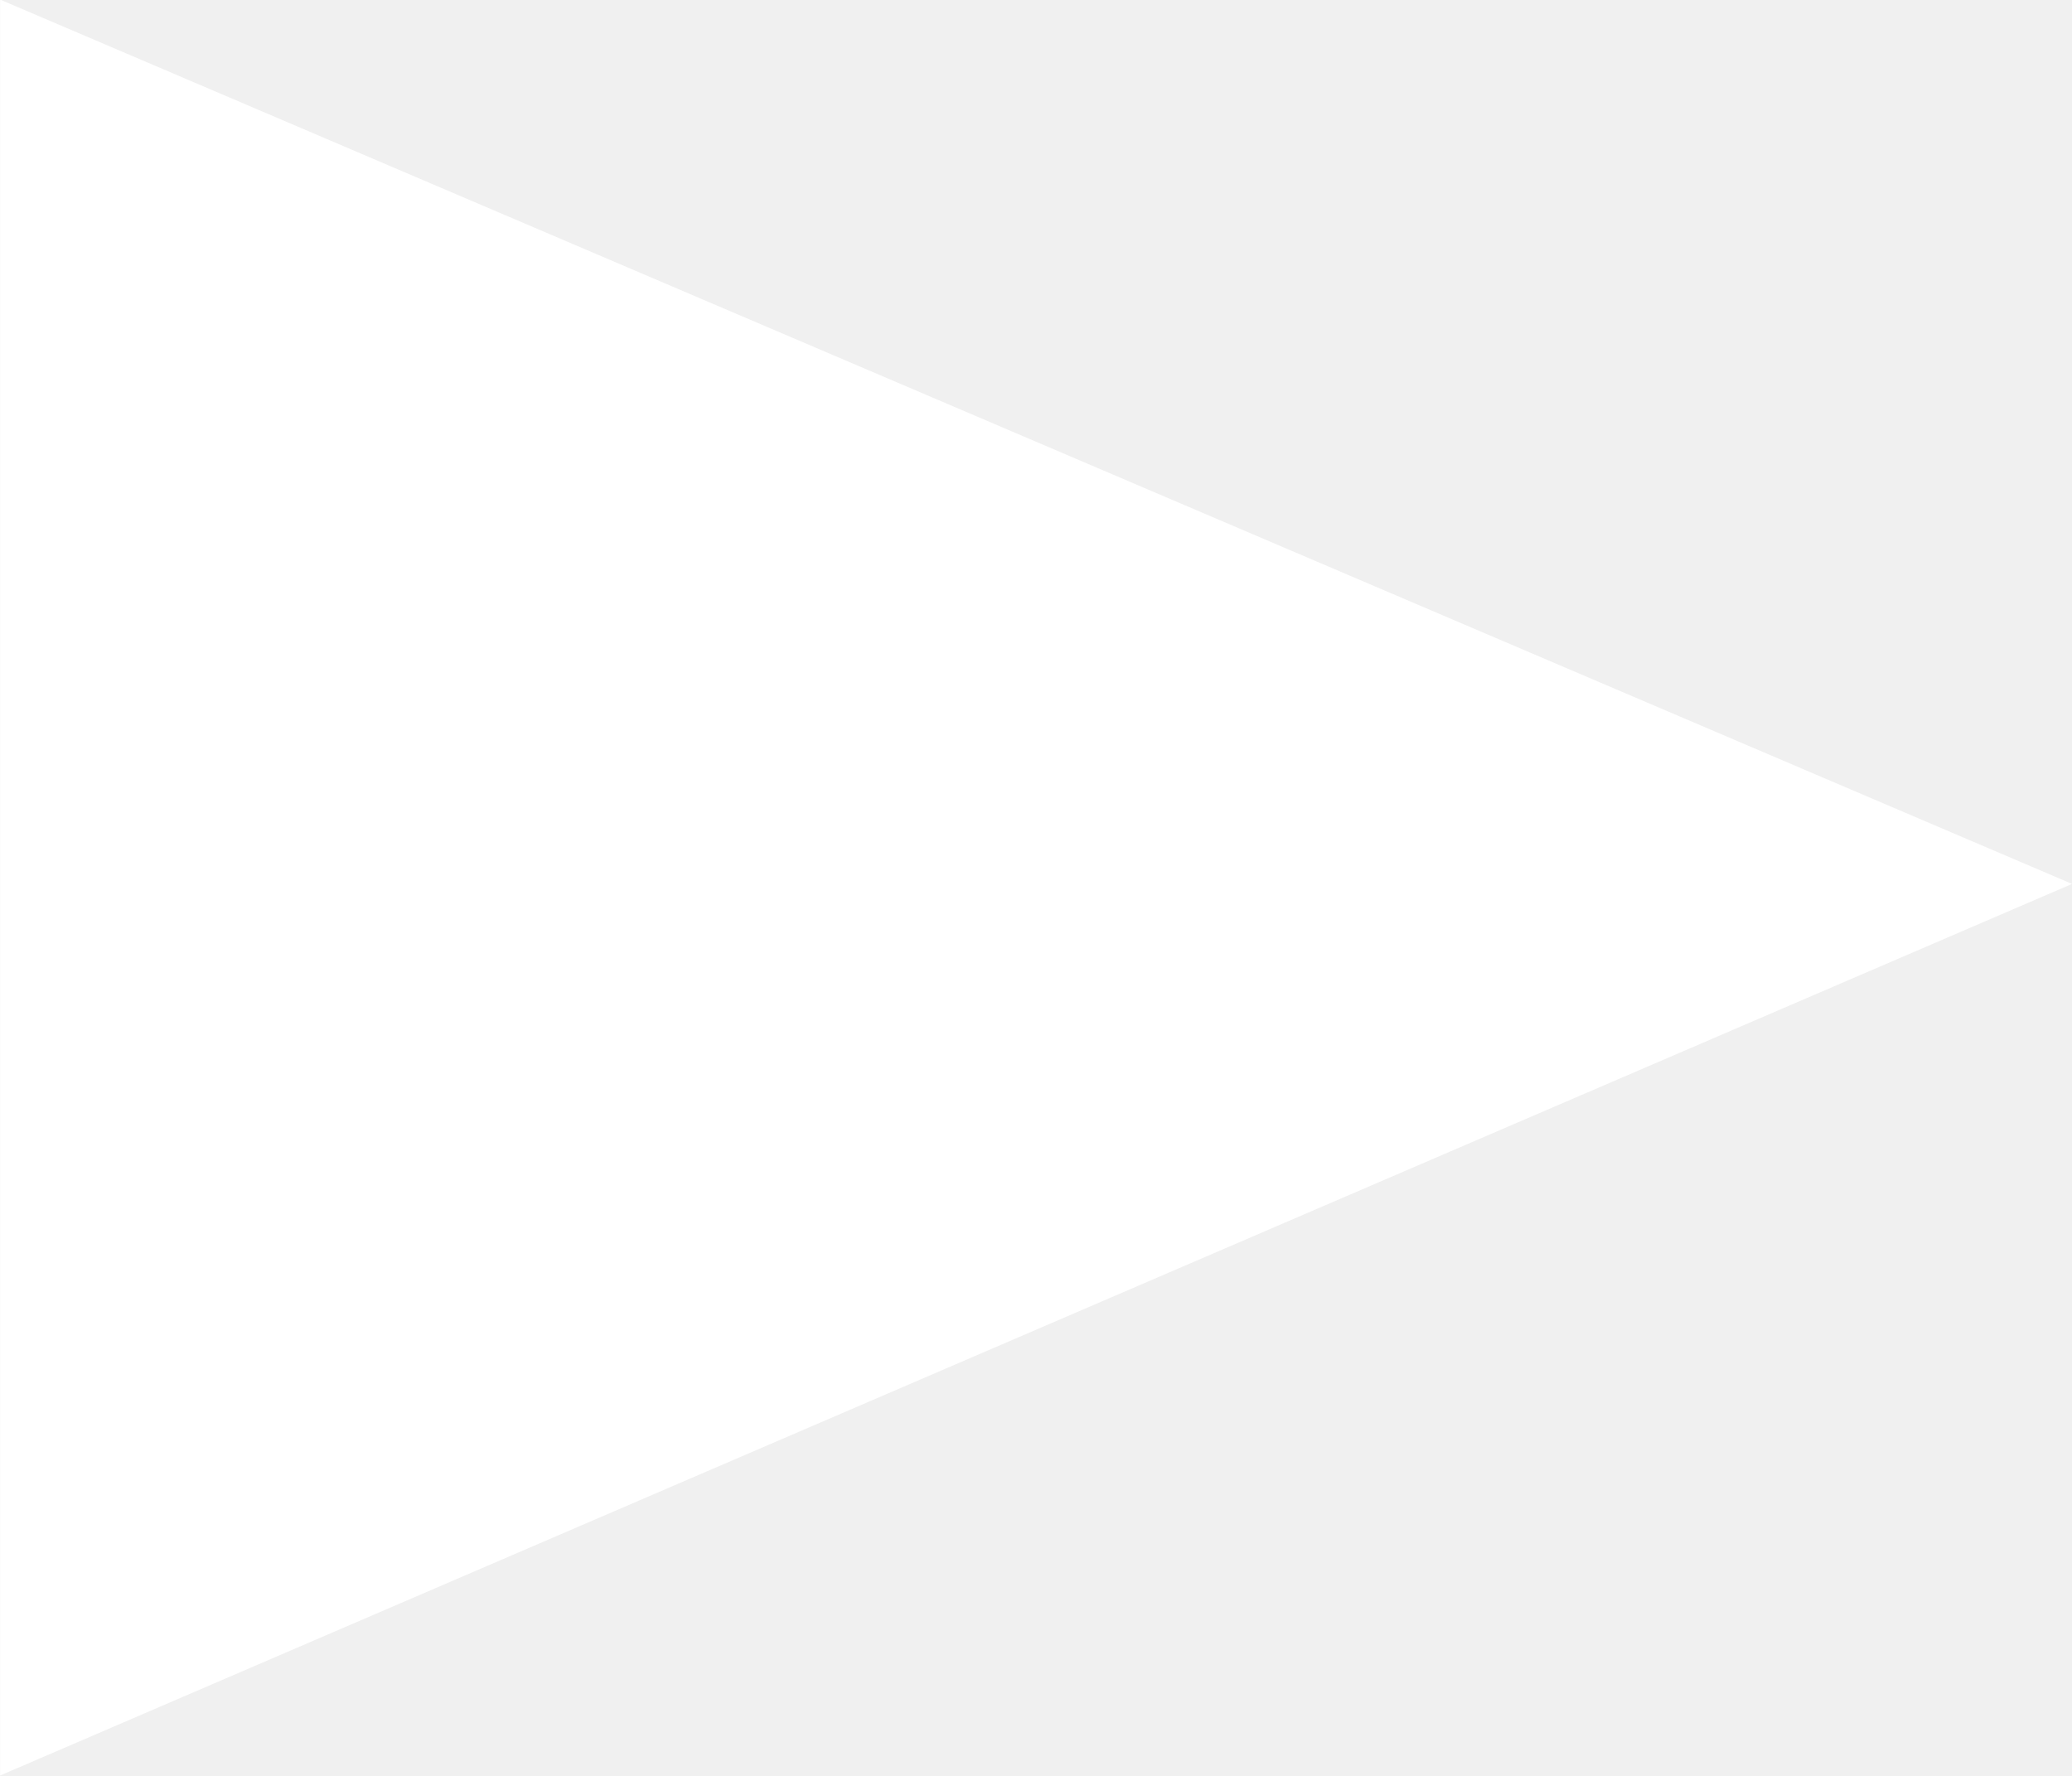
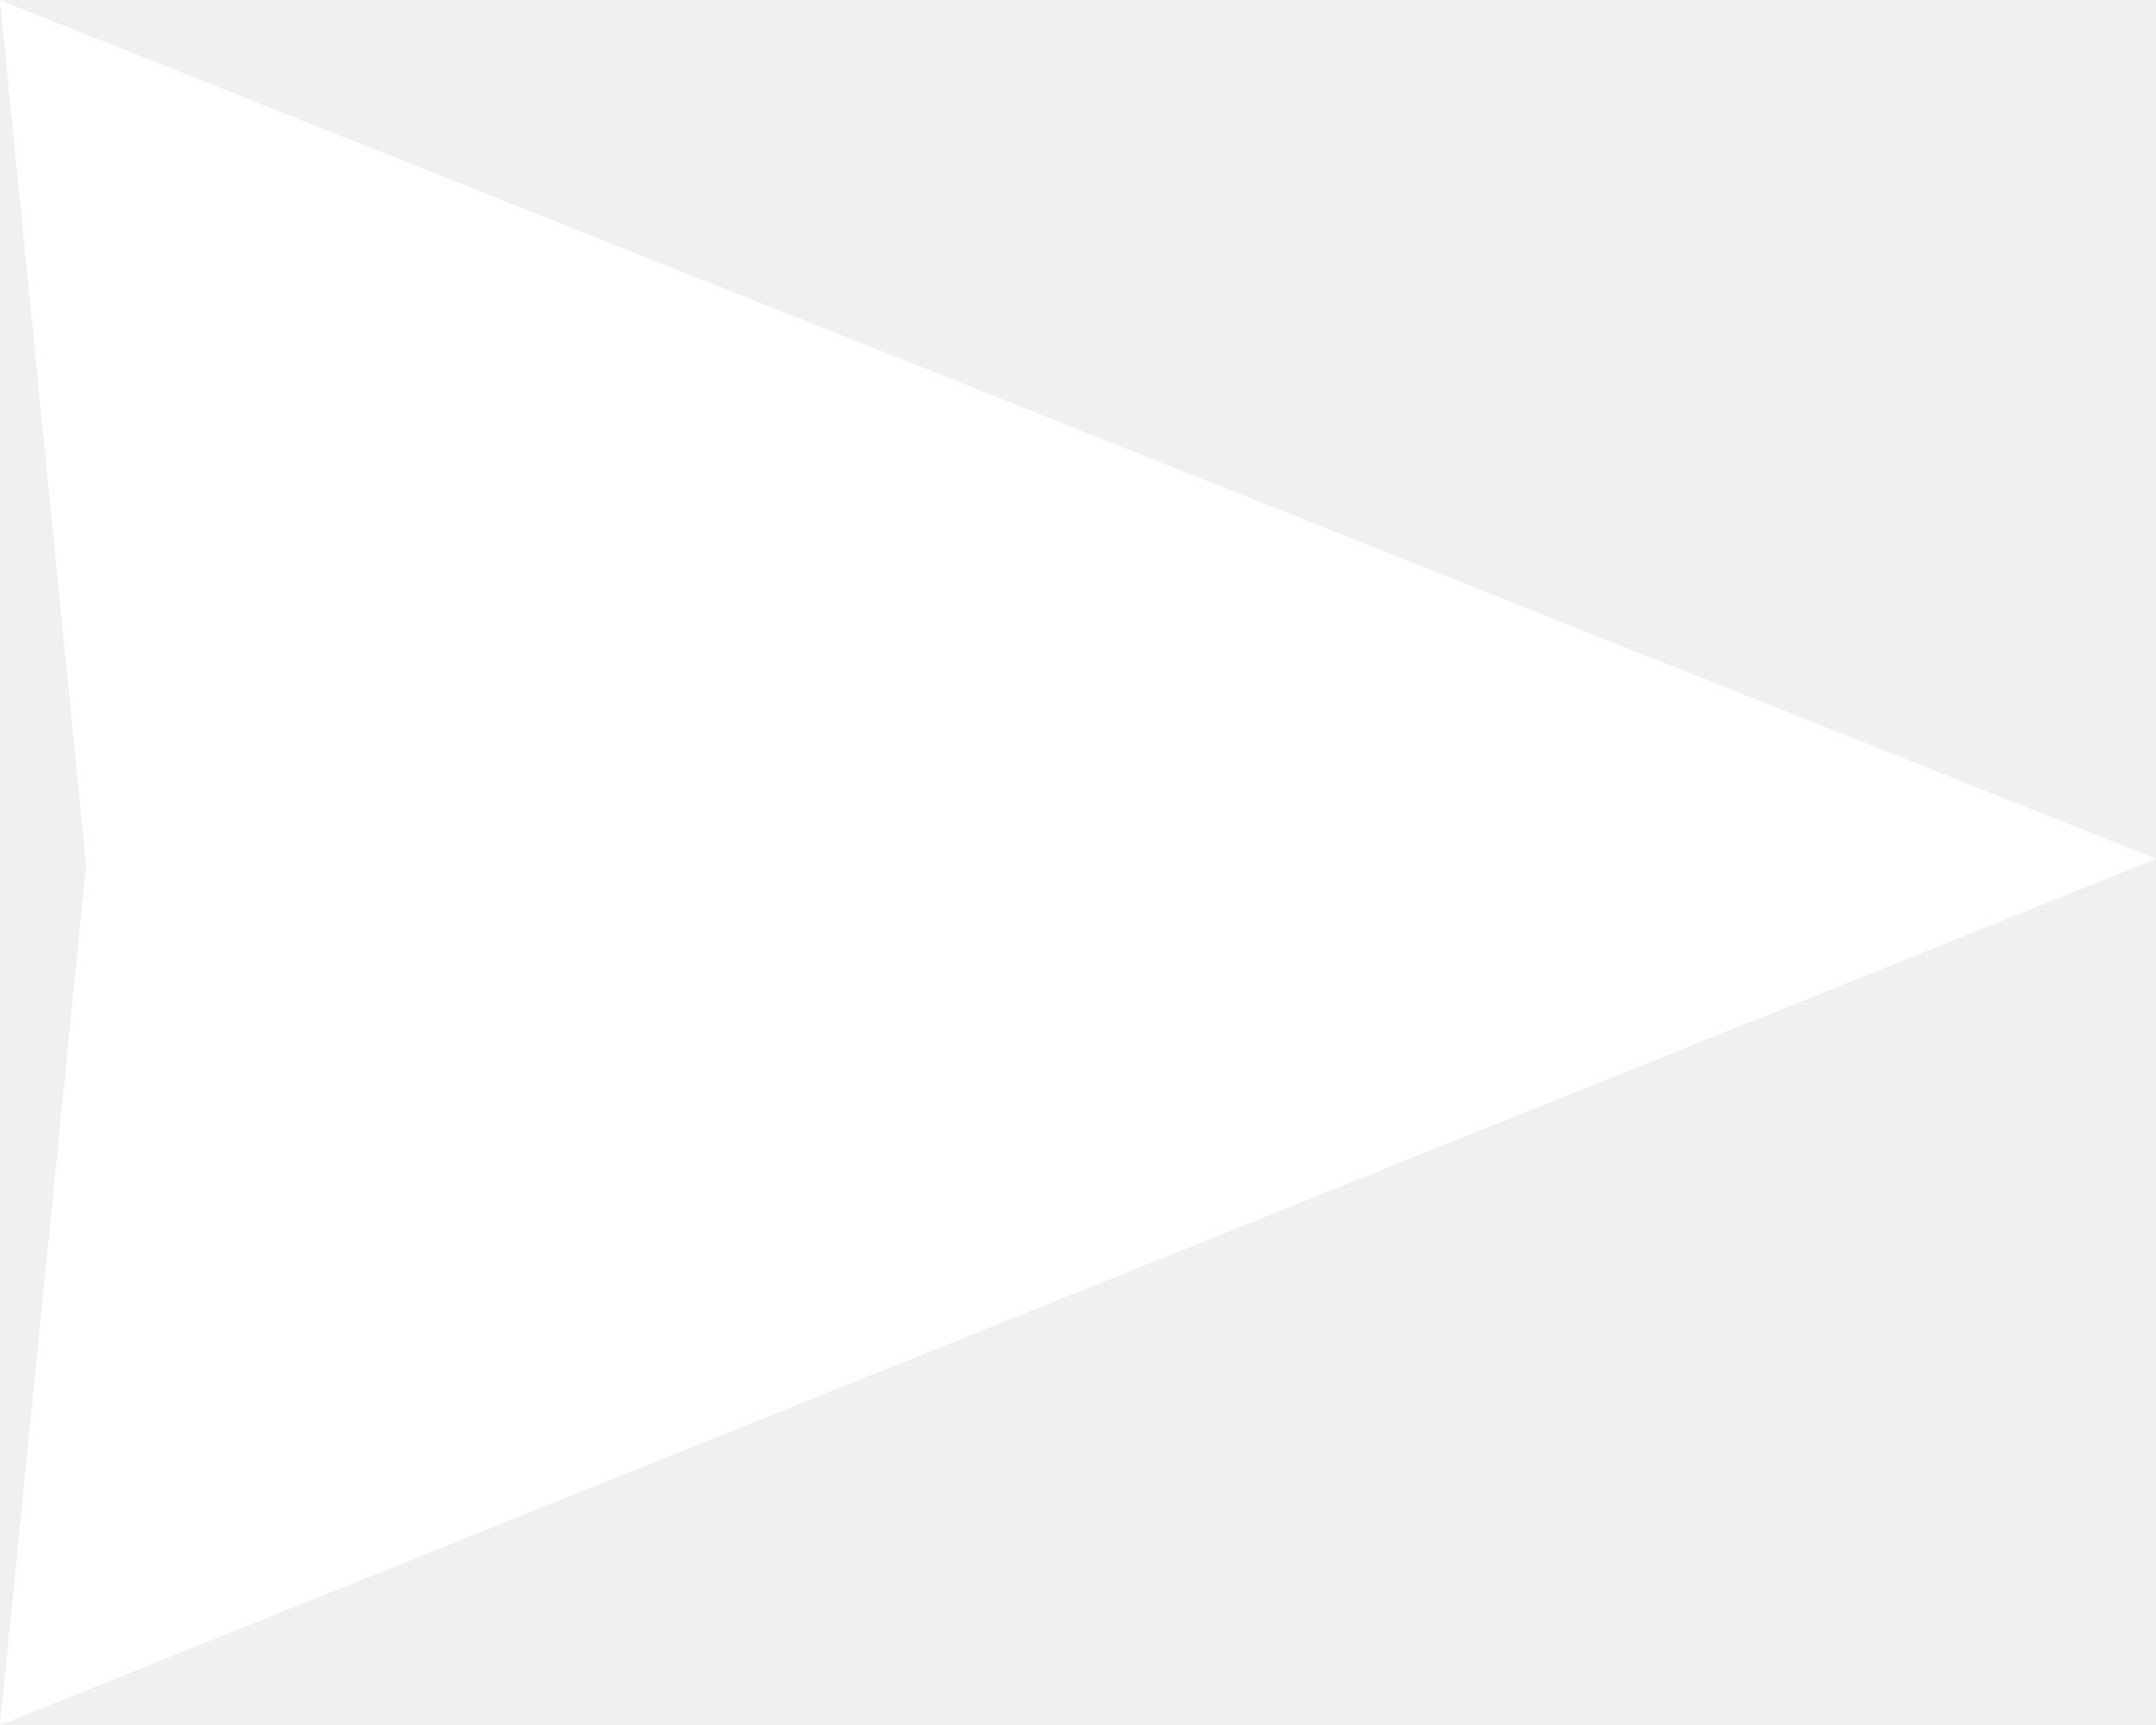
- <svg xmlns="http://www.w3.org/2000/svg" width="14" height="12" viewBox="0 0 3.704 3.175" version="1.1" id="svg1">
+ <svg xmlns="http://www.w3.org/2000/svg" width="50" height="40" viewBox="0 0 13.229 10.583" version="1.1" id="svg1">
  <defs id="defs1" />
-   <g id="layer1" transform="translate(-82.49185,-100.3237)">
-     <path id="path1" style="stroke-width:0.265;stroke-linecap:round;stroke-linejoin:miter;stroke-miterlimit:80;stroke-dashoffset:127.298;paint-order:fill markers stroke;fill:#ffffff;fill-opacity:1;stroke:none;stroke-opacity:0.535;stroke-dasharray:none" d="m 86.196,101.904 -3.704,1.594 -2e-6,-3.175 z" />
+   <g id="layer1" transform="translate(-82.49185,-95.03204)">
+     <path id="path1" style="fill:#ffffff;fill-opacity:1;stroke:none;stroke-width:0.913;stroke-linecap:round;stroke-linejoin:miter;stroke-miterlimit:80;stroke-dasharray:none;stroke-dashoffset:127.298;stroke-opacity:0.535;paint-order:fill markers stroke" d="m 95.721,100.301 -13.229,5.315 0.529,-5.277 -0.529,-5.306 z" />
  </g>
</svg>
